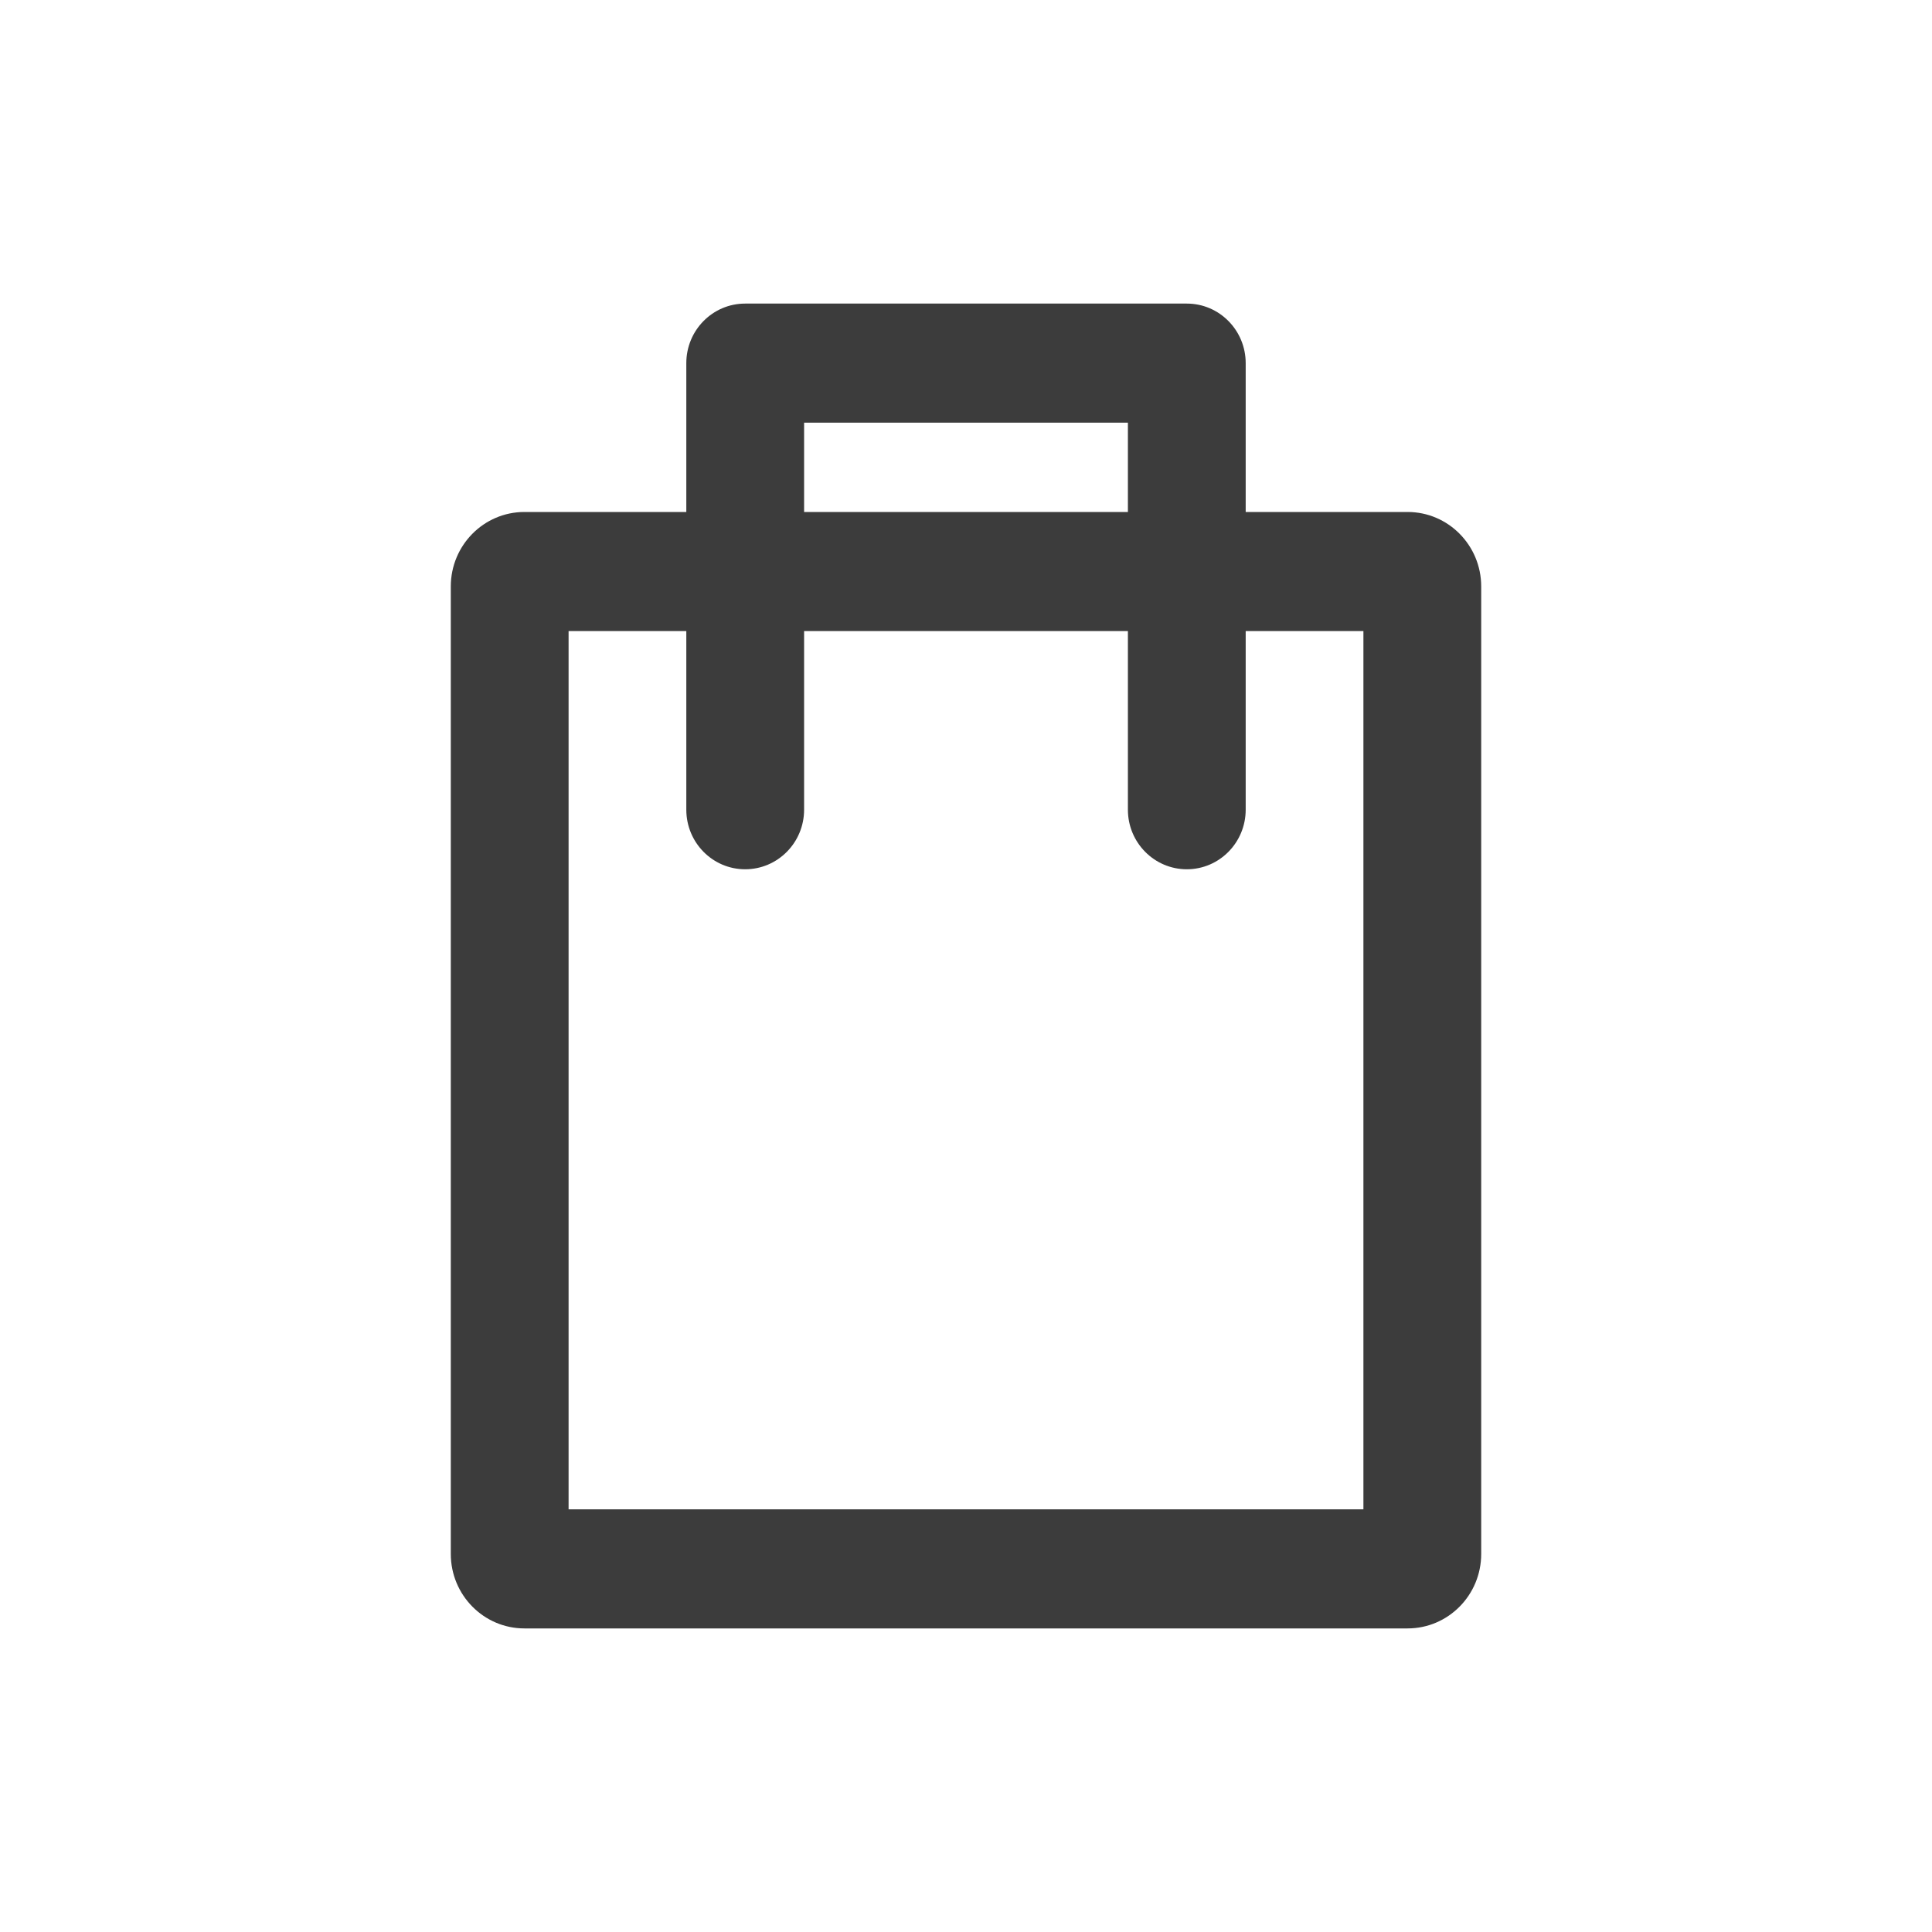
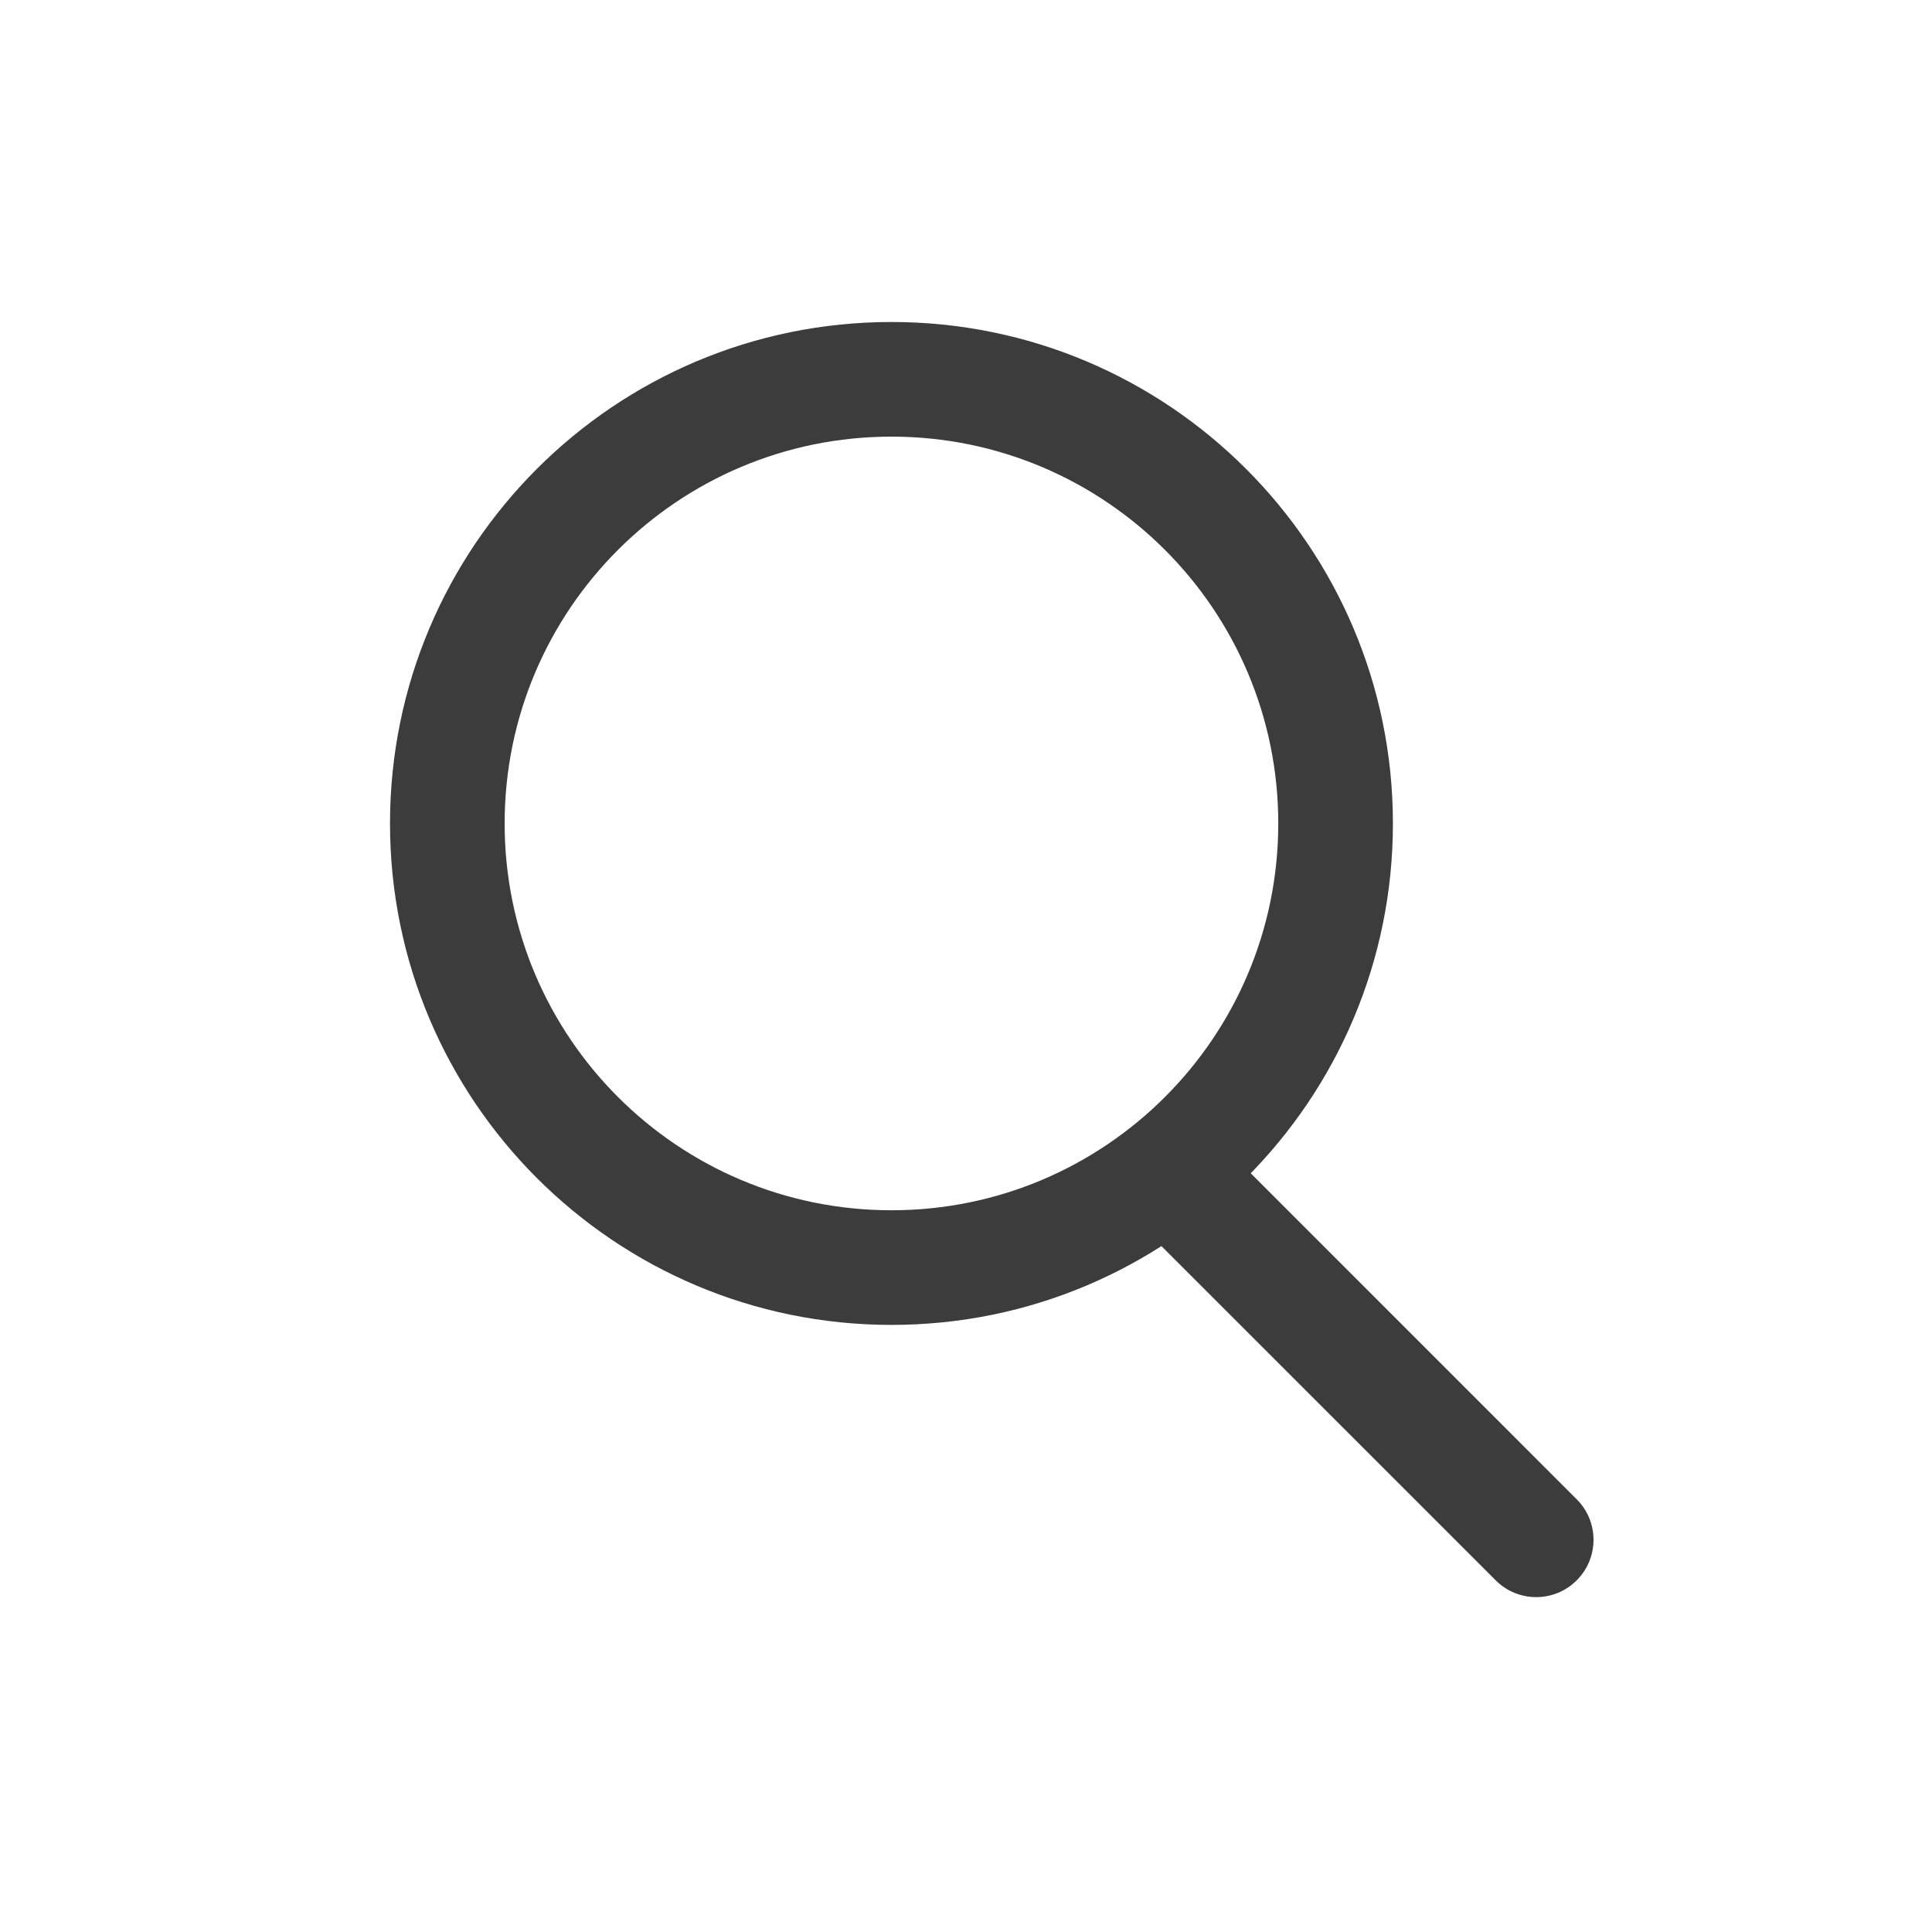
<svg xmlns="http://www.w3.org/2000/svg" width="30" height="30" viewBox="0 0 30 30" fill="none">
-   <path fill-rule="evenodd" clip-rule="evenodd" d="M11.571 4.714C11.066 4.714 10.657 5.128 10.657 5.639V7.95H8.143C7.512 7.95 7 8.468 7 9.106V24.13C7 24.768 7.512 25.286 8.143 25.286H21.857C22.488 25.286 23 24.768 23 24.13V9.106C23 8.468 22.488 7.95 21.857 7.95H19.343V5.639C19.343 5.128 18.933 4.714 18.429 4.714H11.571ZM17.514 9.799V12.573C17.514 13.084 17.924 13.498 18.429 13.498C18.933 13.498 19.343 13.084 19.343 12.573V9.799H21.171V23.437H8.829V9.799H10.657V12.573C10.657 13.084 11.066 13.498 11.571 13.498C12.076 13.498 12.486 13.084 12.486 12.573V9.799H17.514ZM17.514 7.95V6.563H12.486V7.95H17.514Z" fill="#3C3C3C" />
+   <path fill-rule="evenodd" clip-rule="evenodd" d="M13.843 18.793C17.16 18.793 19.849 16.104 19.849 12.787C19.849 9.469 17.16 6.78 13.843 6.78C10.525 6.78 7.836 9.469 7.836 12.787C7.836 16.104 10.525 18.793 13.843 18.793ZM13.843 20.573C18.143 20.573 21.629 17.087 21.629 12.787C21.629 8.486 18.143 5 13.843 5C9.542 5 6.056 8.486 6.056 12.787C6.056 17.087 9.542 20.573 13.843 20.573Z" fill="#3C3C3C" />
+   <path fill-rule="evenodd" clip-rule="evenodd" d="M17.663 17.719C18.011 17.372 18.574 17.372 18.922 17.719L24.483 23.281C24.831 23.628 24.831 24.192 24.483 24.539C24.136 24.887 23.572 24.887 23.225 24.539L17.663 18.978C17.316 18.63 17.316 18.067 17.663 17.719Z" fill="#3C3C3C" />
</svg>
